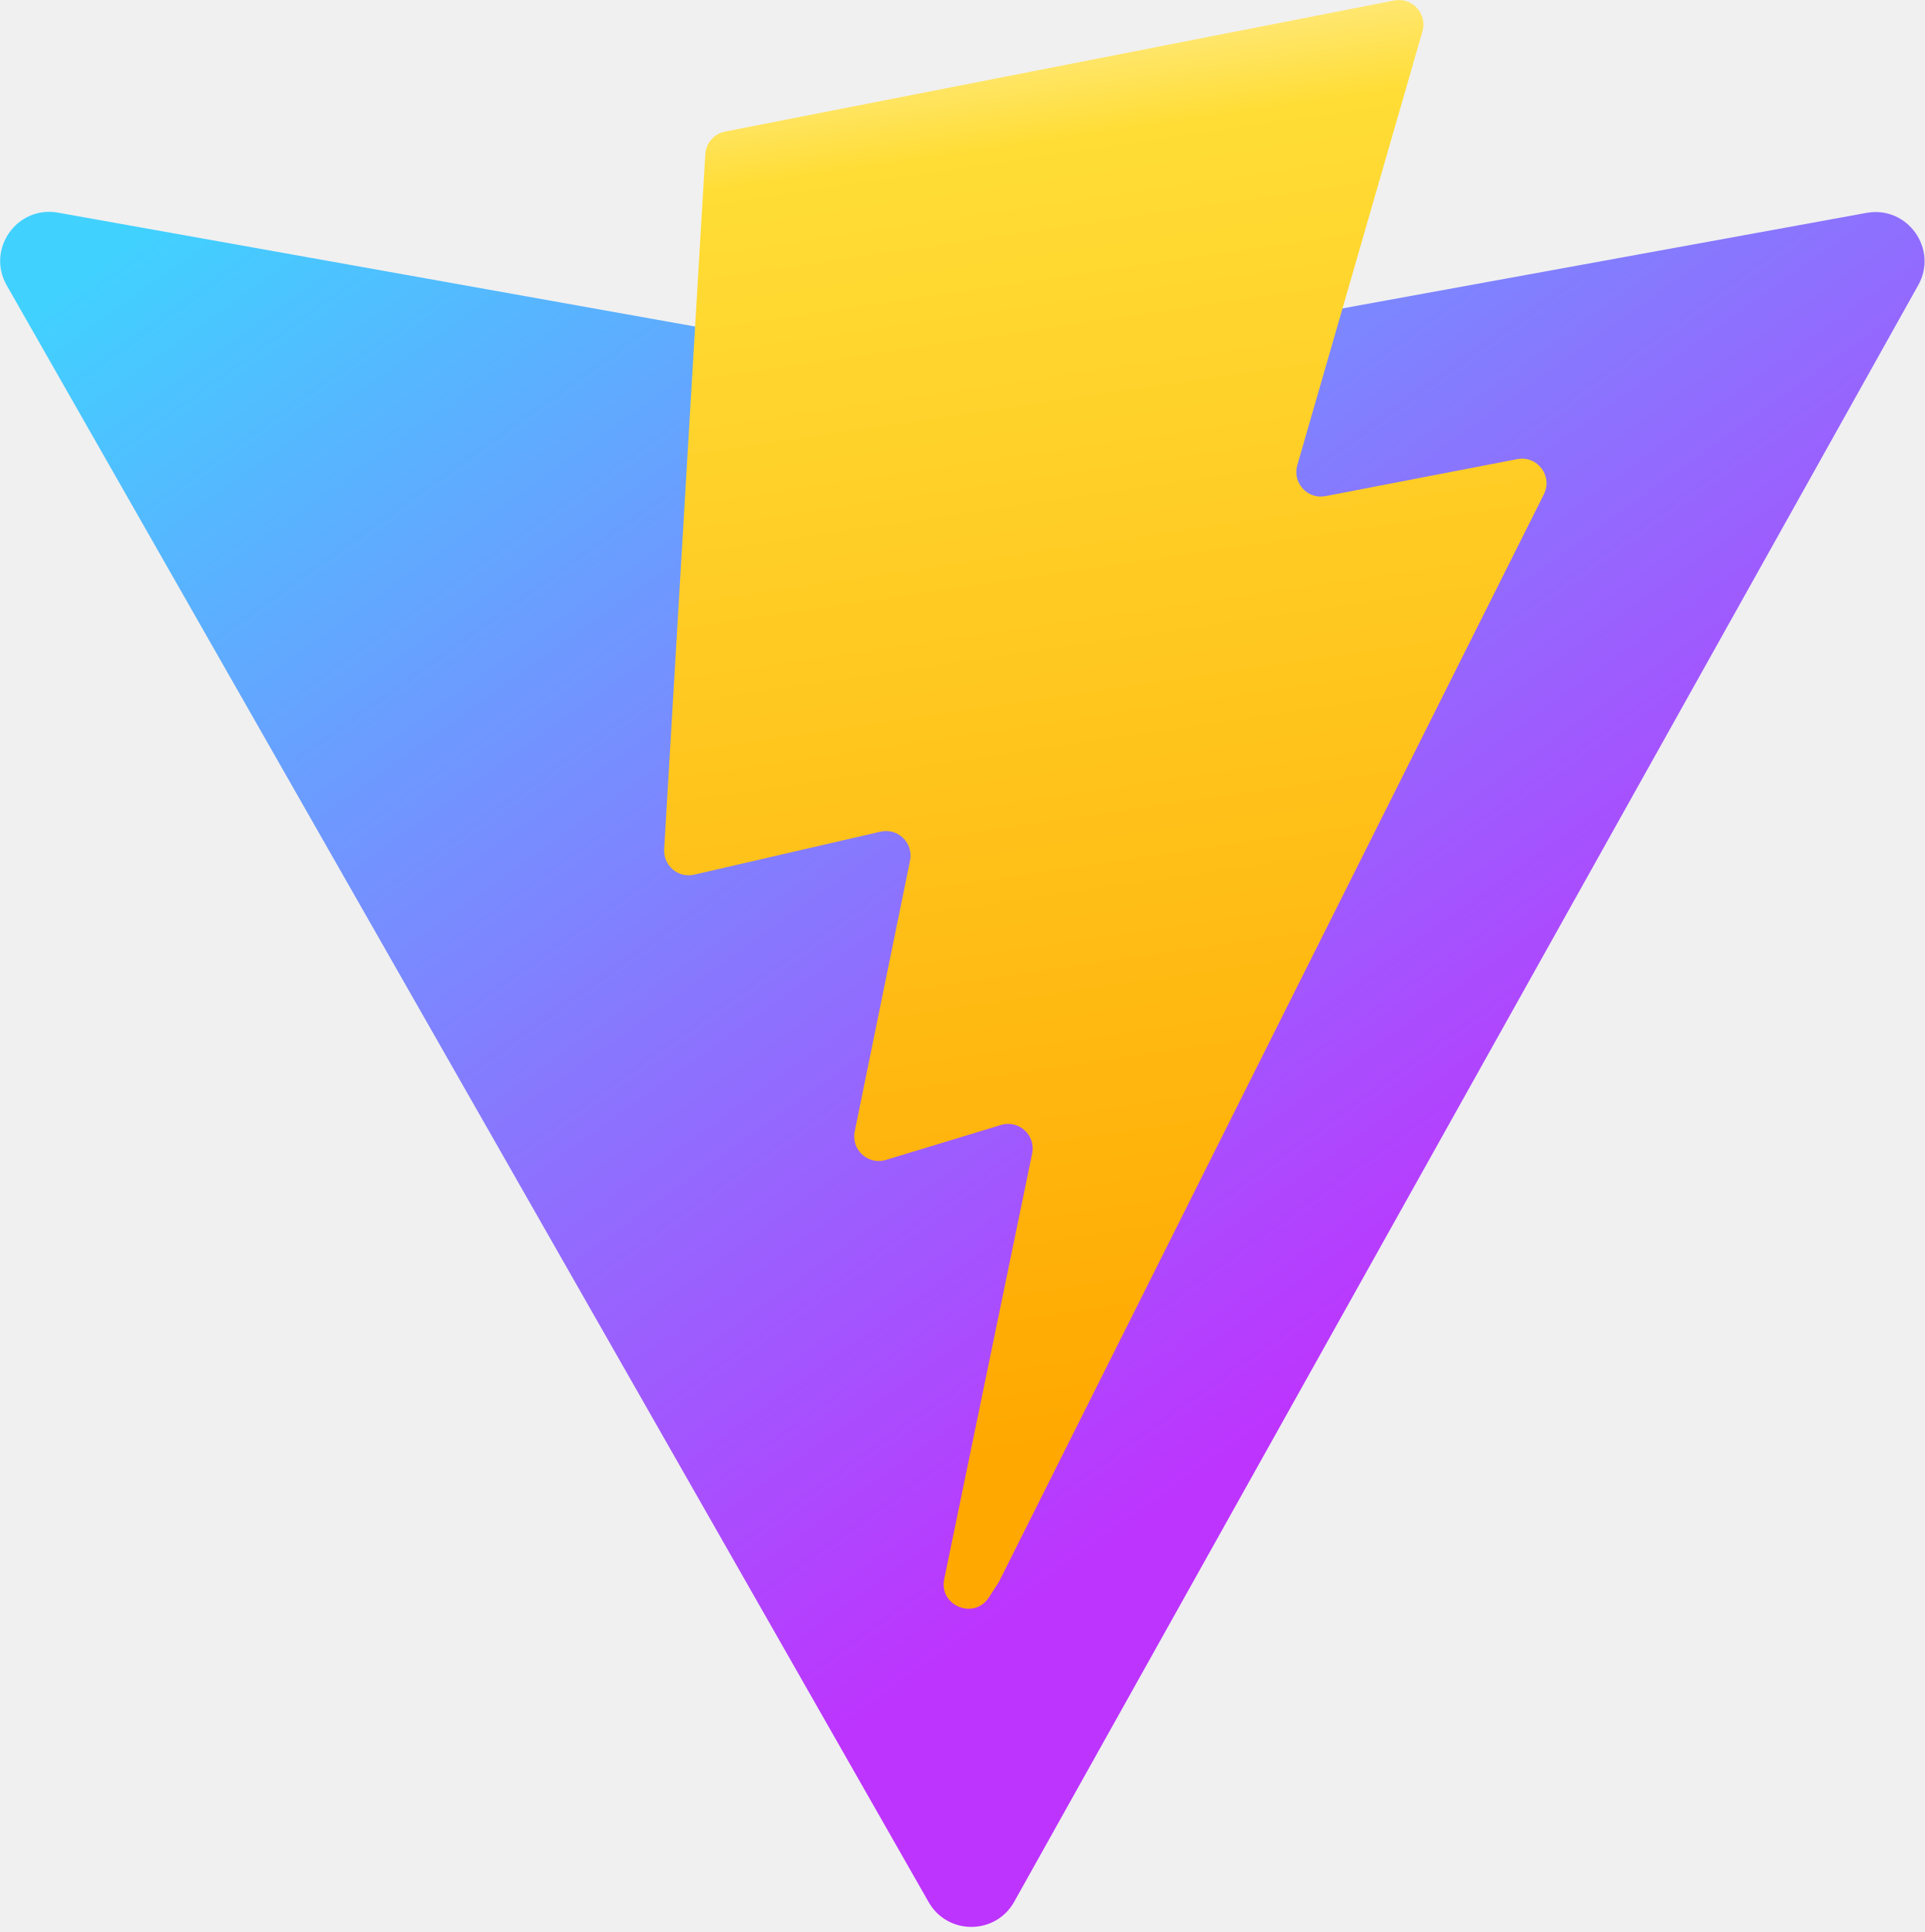
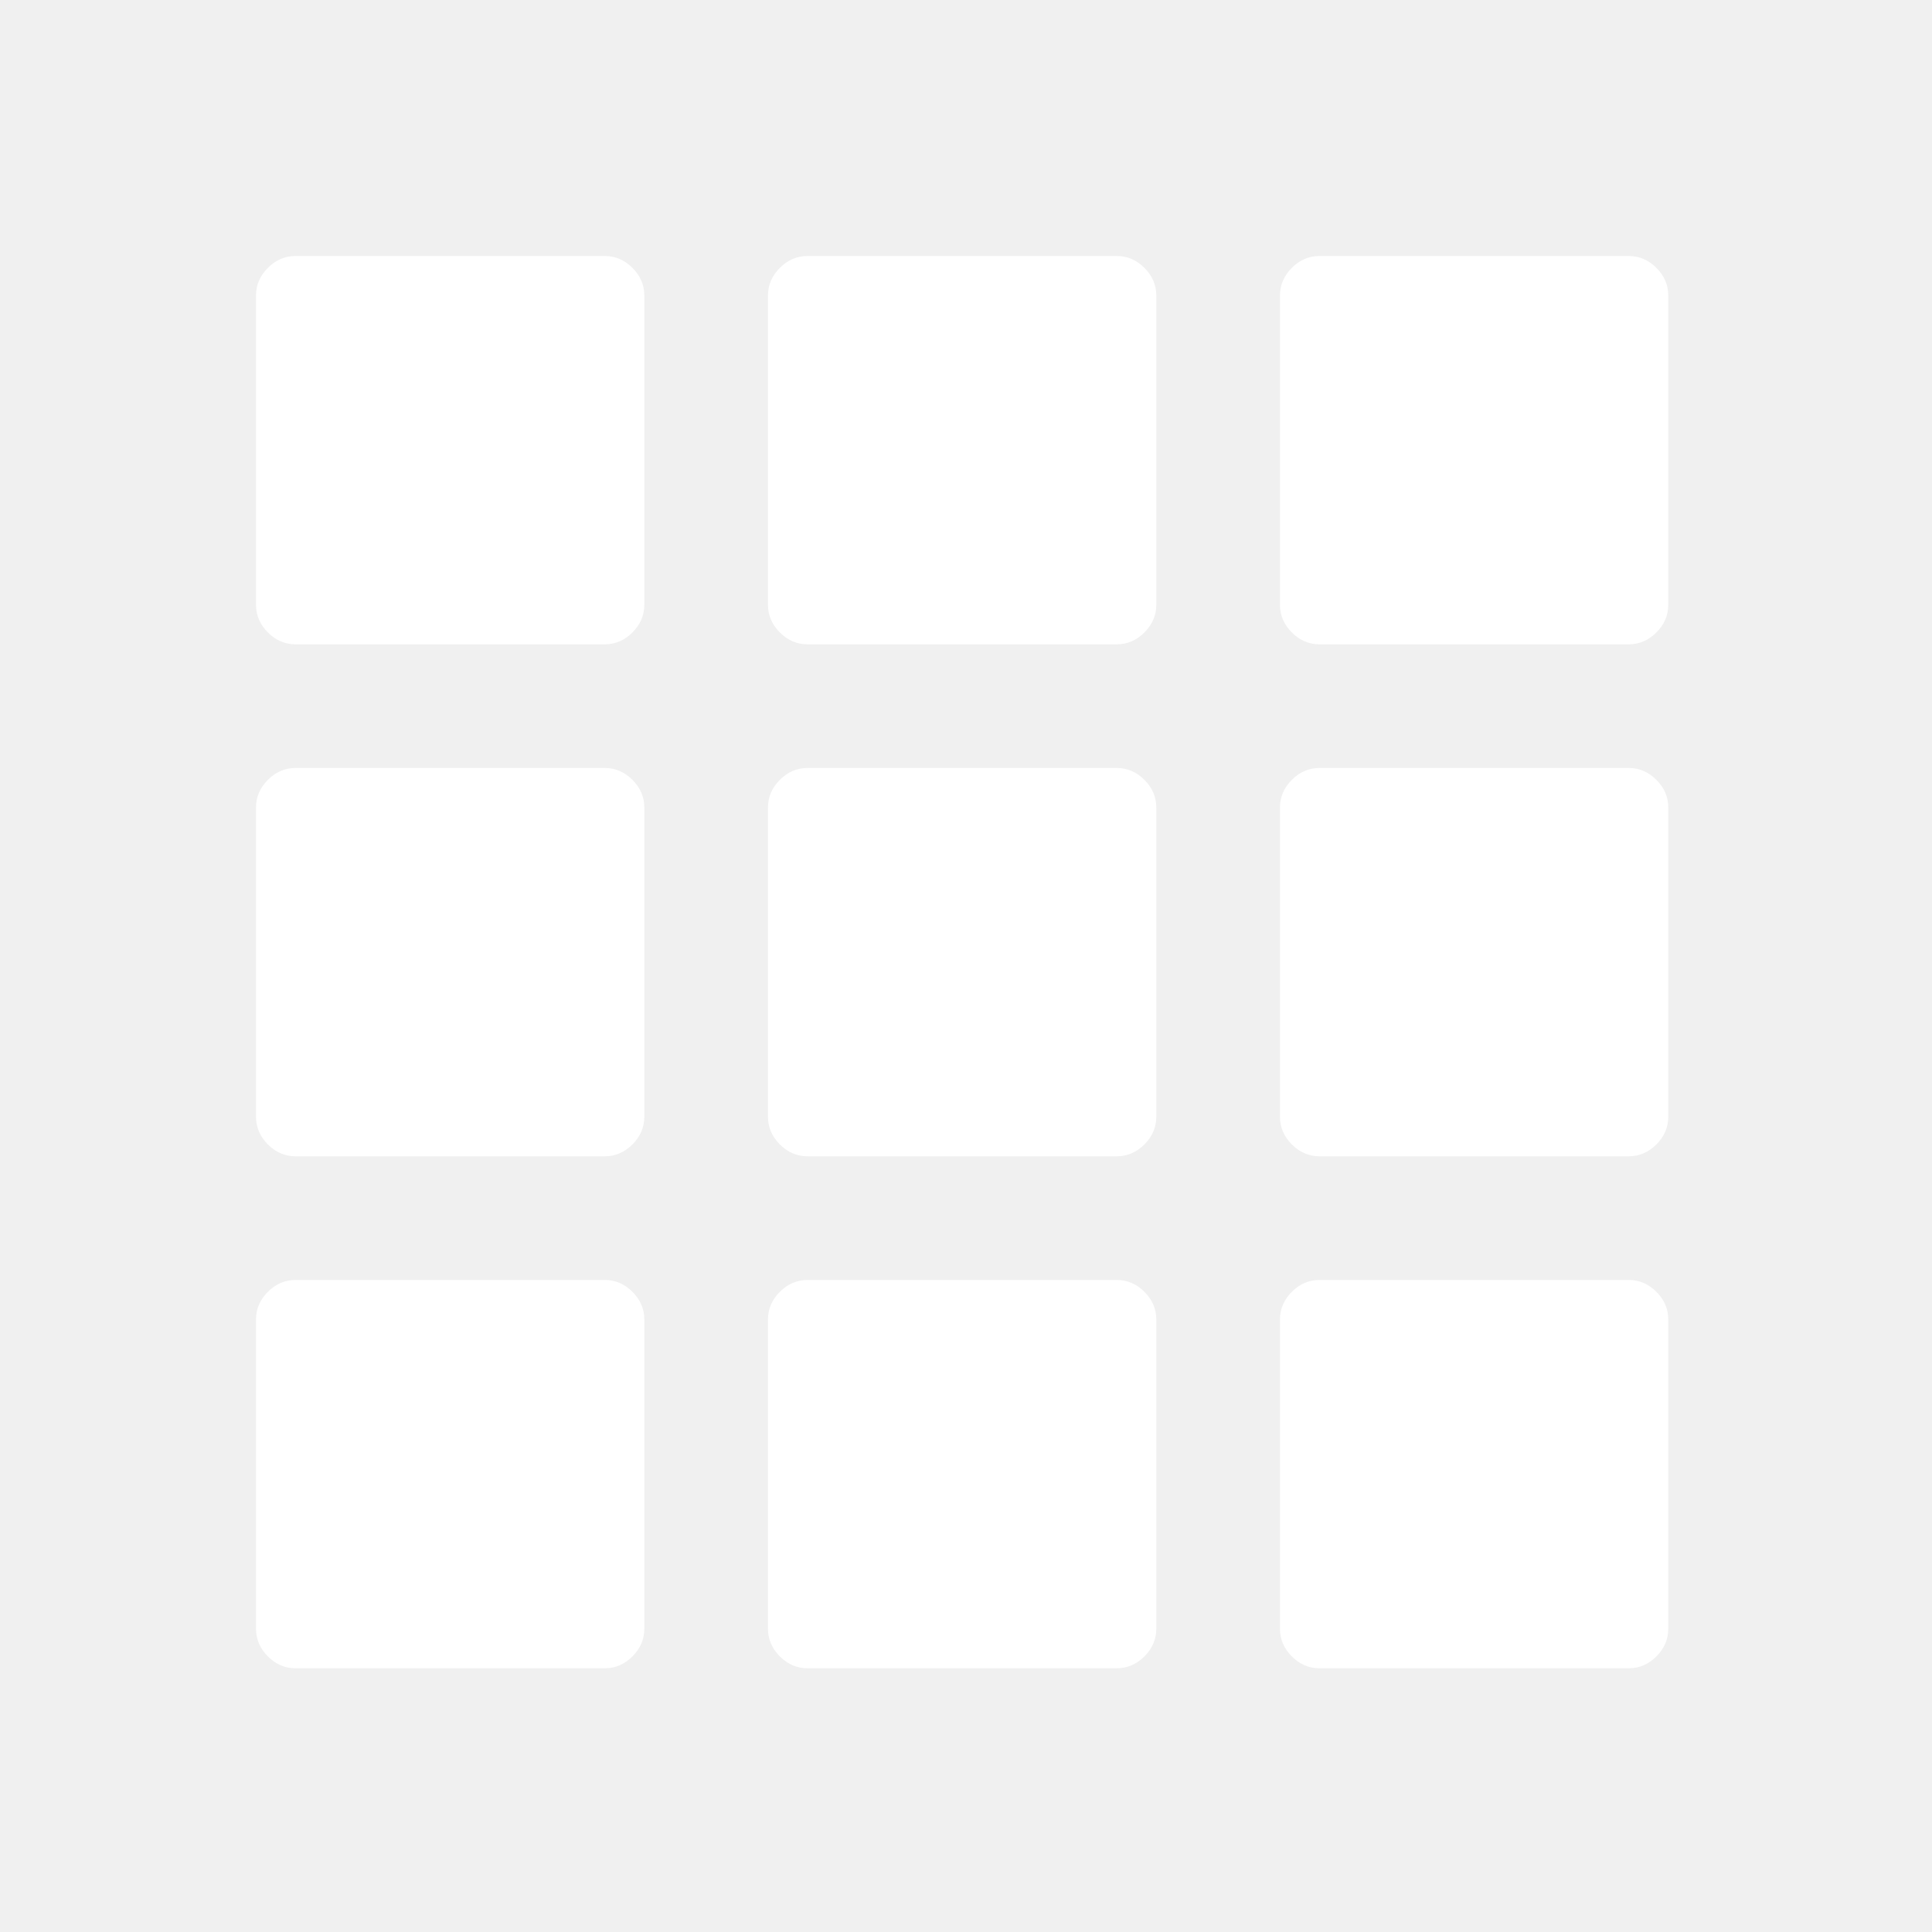
- <svg xmlns="http://www.w3.org/2000/svg" aria-hidden="true" role="img" class="iconify iconify--logos" width="31.88" height="32" preserveAspectRatio="xMidYMid meet" viewBox="0 0 256 257">
-   <defs>
-     <linearGradient id="IconifyId1813088fe1fbc01fb466" x1="-.828%" x2="57.636%" y1="7.652%" y2="78.411%">
-       <stop offset="0%" stop-color="#41D1FF" />
-       <stop offset="100%" stop-color="#BD34FE" />
-     </linearGradient>
-     <linearGradient id="IconifyId1813088fe1fbc01fb467" x1="43.376%" x2="50.316%" y1="2.242%" y2="89.03%">
-       <stop offset="0%" stop-color="#FFEA83" />
-       <stop offset="8.333%" stop-color="#FFDD35" />
-       <stop offset="100%" stop-color="#FFA800" />
-     </linearGradient>
-   </defs>
-   <path fill="url(#IconifyId1813088fe1fbc01fb466)" d="M255.153 37.938L134.897 252.976c-2.483 4.44-8.862 4.466-11.382.048L.875 37.958c-2.746-4.814 1.371-10.646 6.827-9.67l120.385 21.517a6.537 6.537 0 0 0 2.322-.004l117.867-21.483c5.438-.991 9.574 4.796 6.877 9.62Z" />
-   <path fill="url(#IconifyId1813088fe1fbc01fb467)" d="M185.432.063L96.44 17.501a3.268 3.268 0 0 0-2.634 3.014l-5.474 92.456a3.268 3.268 0 0 0 3.997 3.378l24.777-5.718c2.318-.535 4.413 1.507 3.936 3.838l-7.361 36.047c-.495 2.426 1.782 4.5 4.151 3.78l15.304-4.649c2.372-.72 4.652 1.36 4.15 3.788l-11.698 56.621c-.732 3.542 3.979 5.473 5.943 2.437l1.313-2.028l72.516-144.72c1.215-2.423-.88-5.186-3.54-4.672l-25.505 4.922c-2.396.462-4.435-1.77-3.759-4.114l16.646-57.705c.677-2.35-1.37-4.583-3.769-4.113Z" />
+ <svg xmlns="http://www.w3.org/2000/svg" fill="#ffffff" viewBox="0 0 1000 1000" stroke="#ffffff">
+   <g id="SVGRepo_bgCarrier" stroke-width="0" />
+   <g id="SVGRepo_tracerCarrier" stroke-linecap="round" stroke-linejoin="round" />
+   <g id="SVGRepo_iconCarrier">
+     <path d="M313 333H153q-8 0-14-6t-6-14V153q0-8 6-14t14-6h160q8 0 14 6t6 14v160q0 8-6 14t-14 6zm265 0H418q-8 0-14-6t-6-14V153q0-8 6-14t14-6h160q8 0 14 6t6 14v160q0 8-6 14t-14 6zm265 0H683q-8 0-14-6t-6-14V153q0-8 6-14t14-6h160q8 0 14 6t6 14v160q0 8-6 14t-14 6zM313 598H153q-8 0-14-6t-6-14V418q0-8 6-14t14-6h160q8 0 14 6t6 14v160q0 8-6 14t-14 6zm265 0H418q-8 0-14-6t-6-14V418q0-8 6-14t14-6h160q8 0 14 6t6 14v160q0 8-6 14t-14 6zm265 0H683q-8 0-14-6t-6-14V418q0-8 6-14t14-6h160q8 0 14 6t6 14v160q0 8-6 14t-14 6zM313 863H153q-8 0-14-6t-6-14V683q0-8 6-14t14-6h160q8 0 14 6t6 14v160q0 8-6 14t-14 6zm265 0H418q-8 0-14-6t-6-14V683q0-8 6-14t14-6h160q8 0 14 6t6 14v160q0 8-6 14t-14 6zm265 0H683q-8 0-14-6t-6-14V683q0-8 6-14t14-6h160q8 0 14 6t6 14v160q0 8-6 14t-14 6z" />
+   </g>
</svg>
